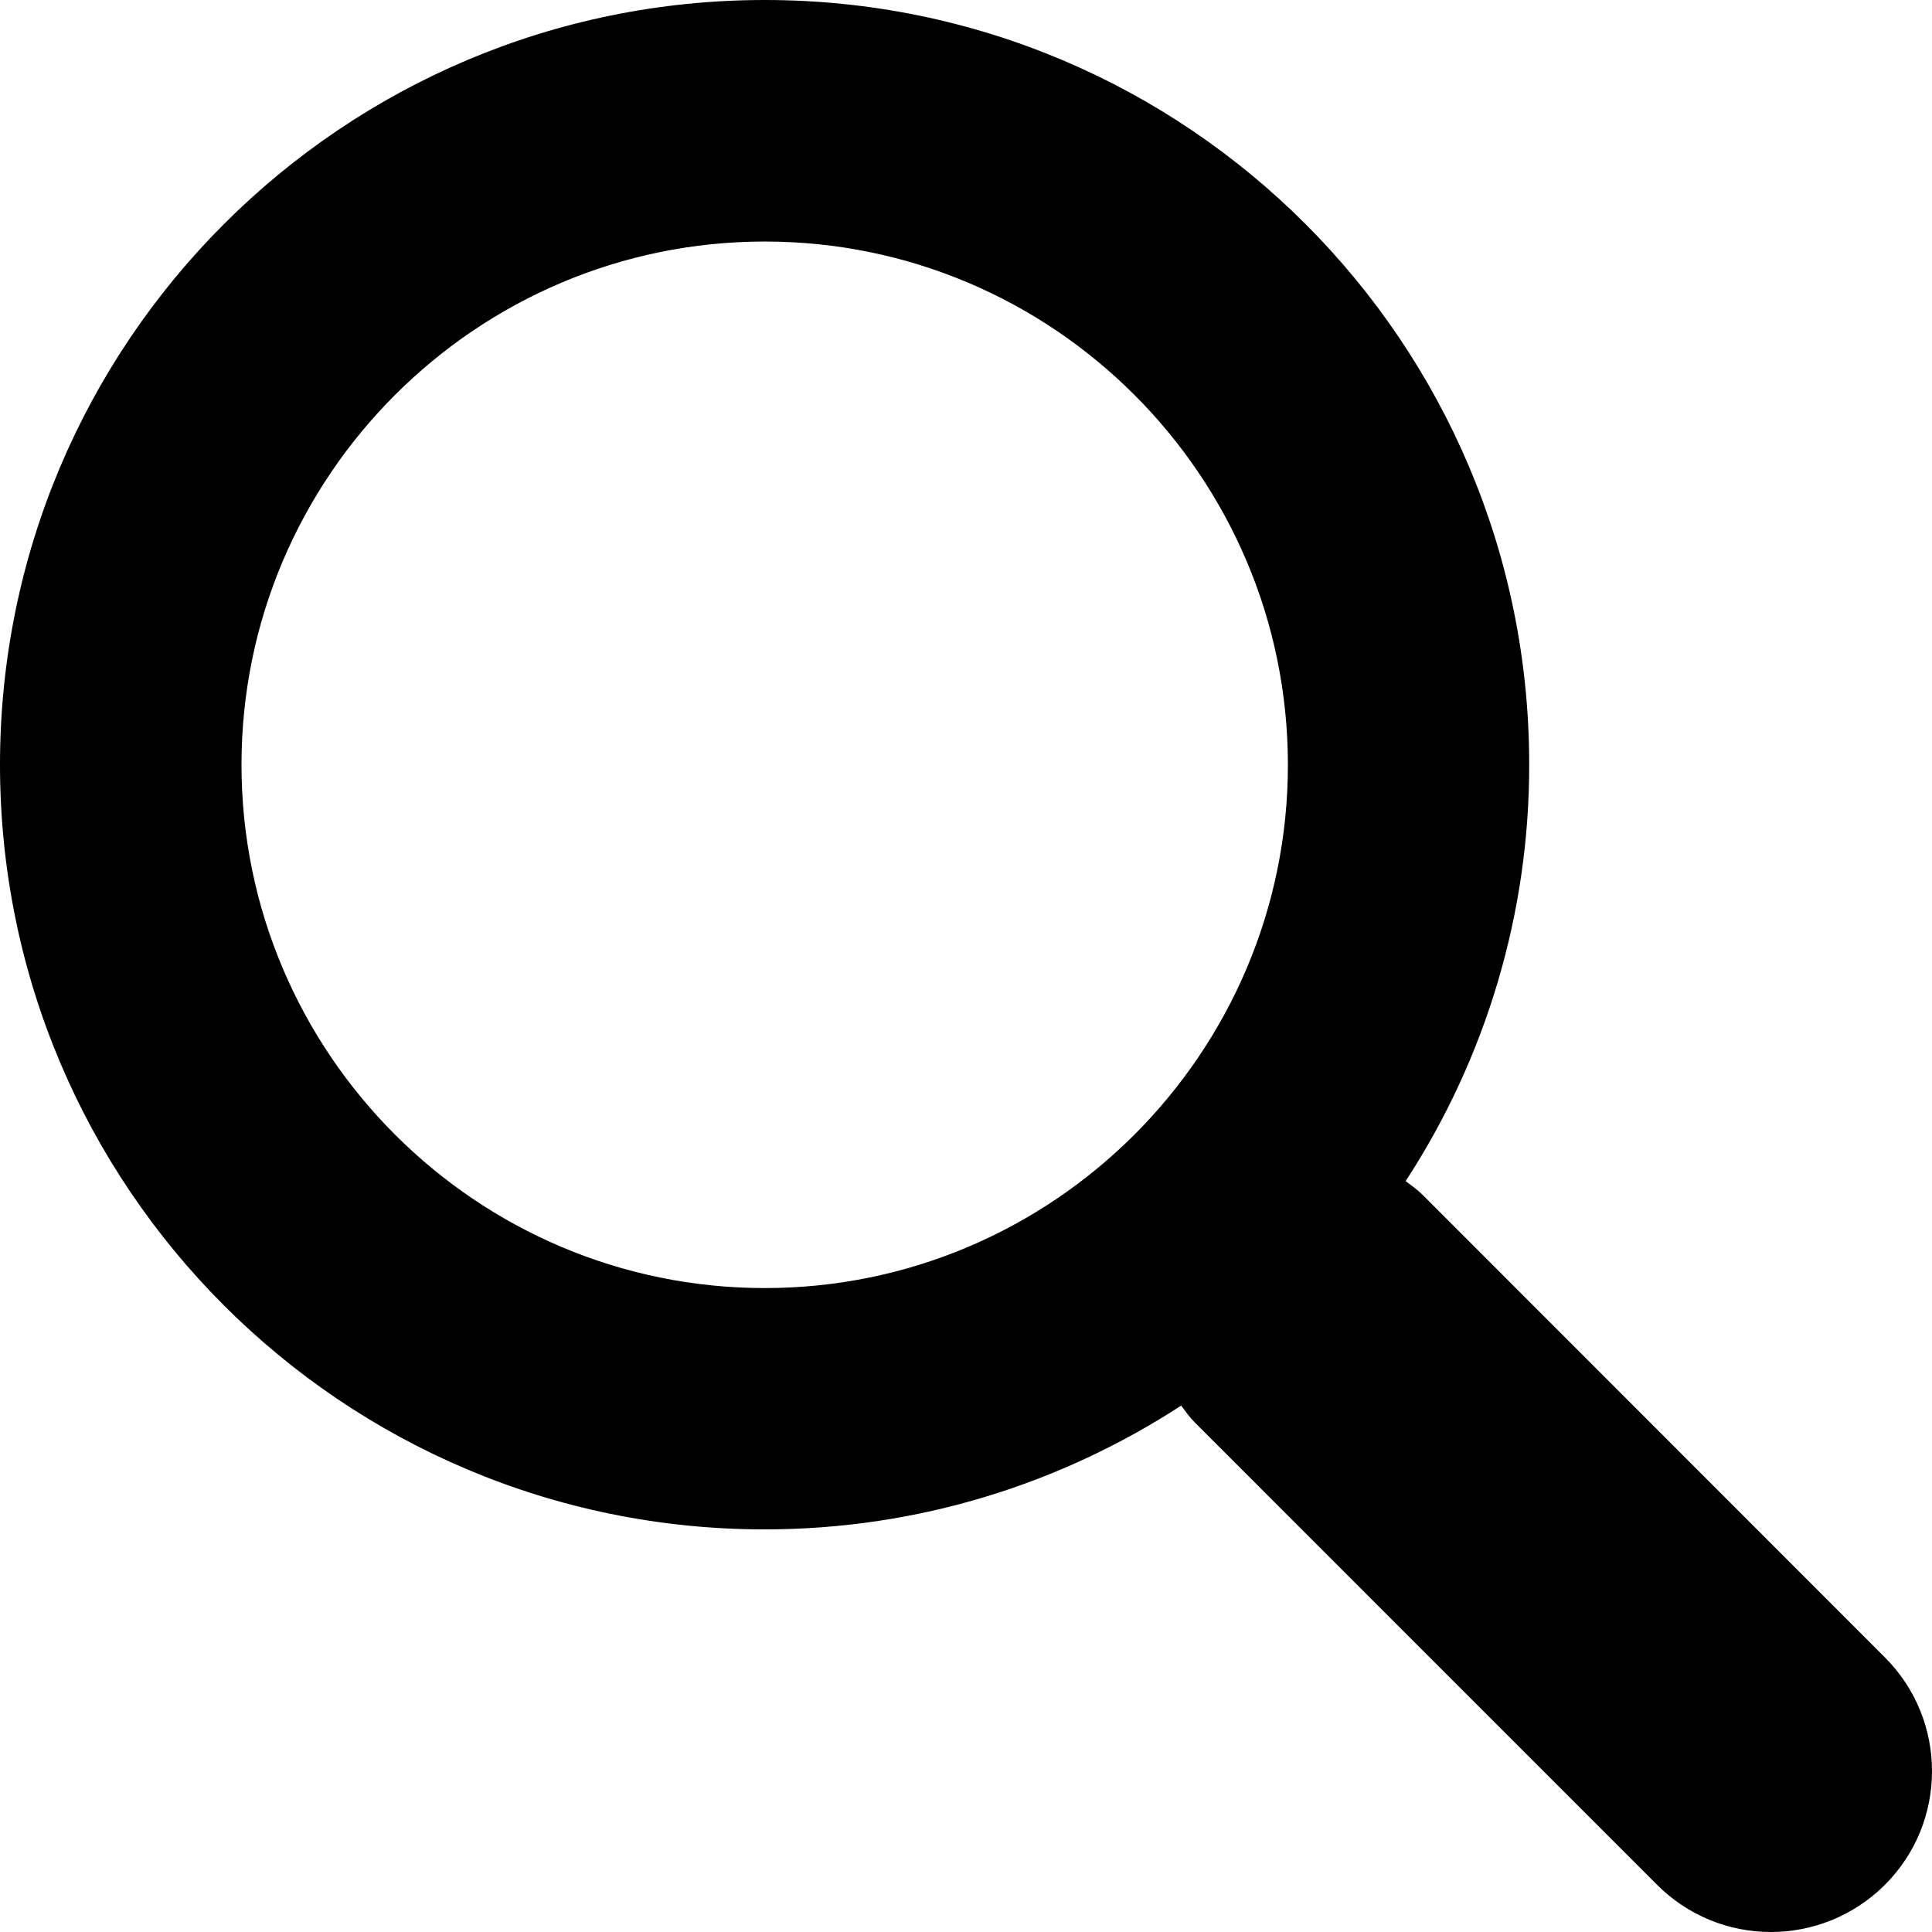
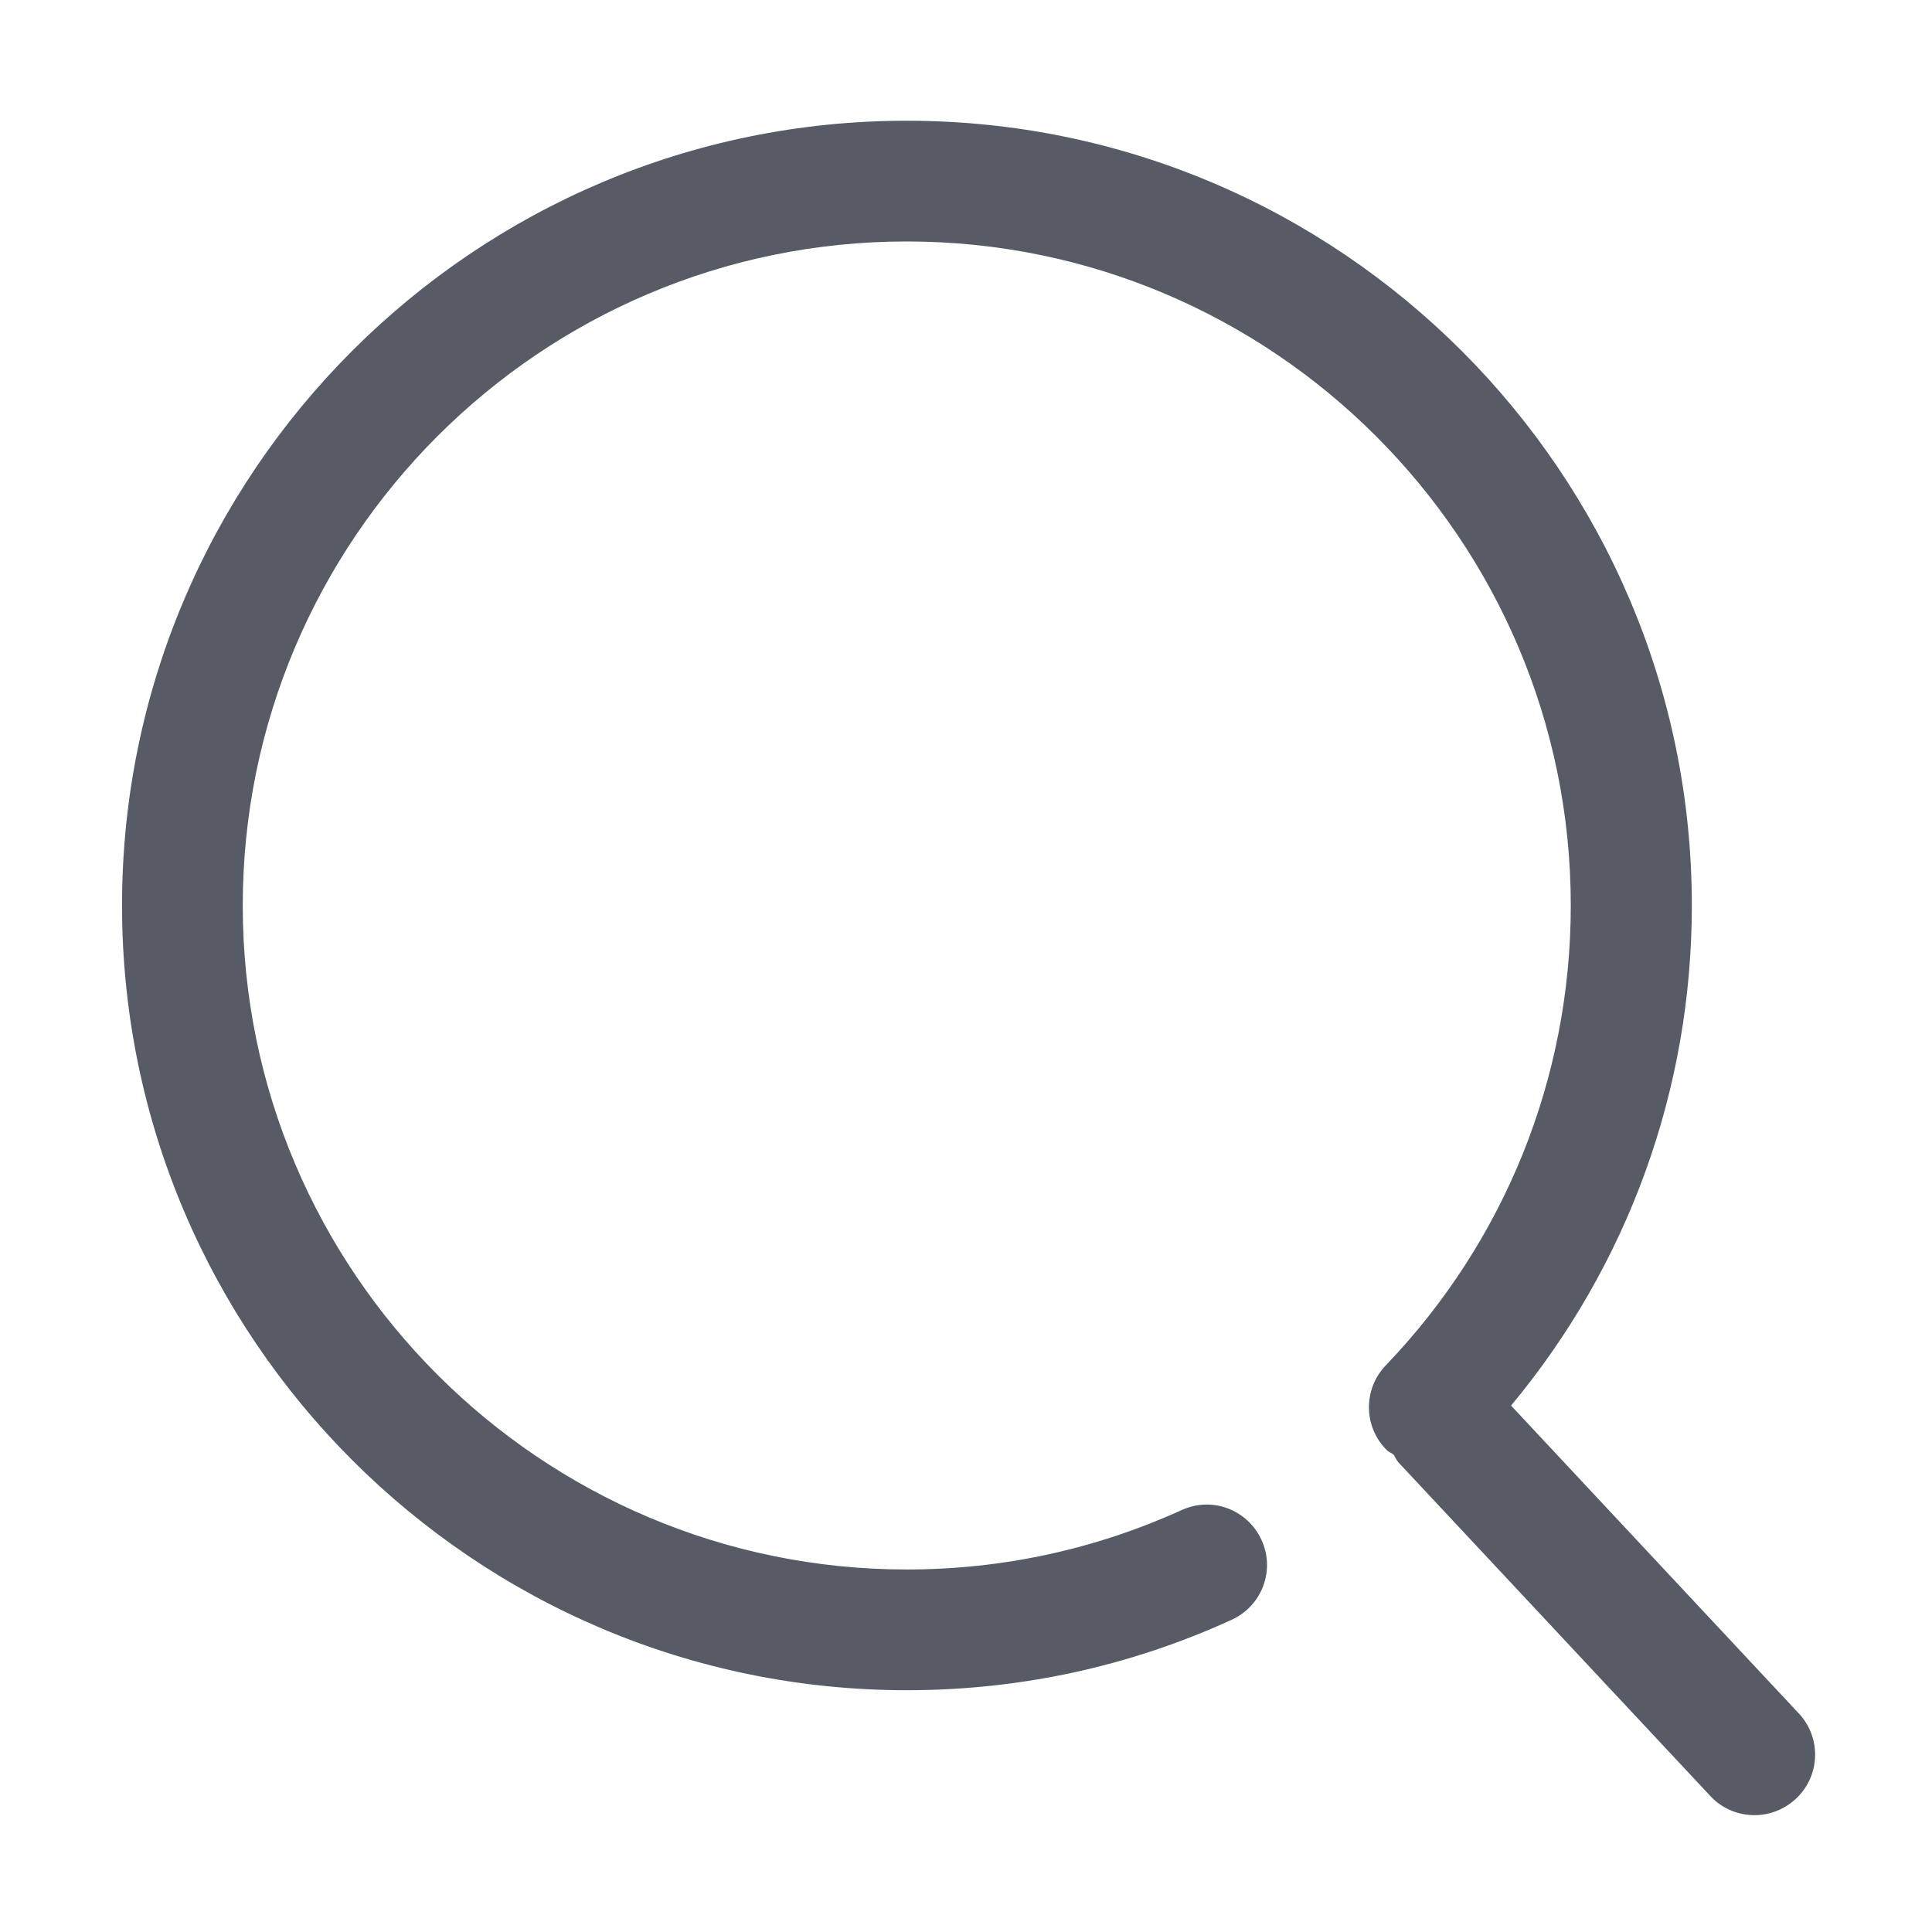
- <svg xmlns="http://www.w3.org/2000/svg" width="128" height="128">
-   <path d="M124.884 109.812L94.256 79.166c-.357-.357-.757-.629-1.129-.914a50.366 50.366 0 0 0 8.186-27.59C101.327 22.689 78.656 0 50.67 0 22.685 0 0 22.688 0 50.663c0 27.989 22.685 50.663 50.656 50.663 10.186 0 19.643-3.03 27.6-8.201.286.385.557.771.9 1.114l30.628 30.632a10.633 10.633 0 0 0 7.543 3.129c2.728 0 5.457-1.043 7.543-3.115 4.171-4.157 4.171-10.915.014-15.073M50.671 85.338C31.557 85.338 16 69.78 16 50.663c0-19.102 15.557-34.661 34.67-34.661 19.115 0 34.657 15.559 34.657 34.675 0 19.102-15.557 34.661-34.656 34.661" />
+ <svg xmlns="http://www.w3.org/2000/svg" t="1688631731213" class="icon" viewBox="0 0 1024 1024" version="1.1" p-id="936" width="200" height="200">
+   <path d="M953.474 908.235l-152.577-163.241c61.925-74.482 95.812-167.37 95.812-265.074 0-229.295-186.635-415.93-416.102-415.93-229.295 0-415.93 186.635-415.93 415.93s186.635 415.93 415.93 415.93c60.033 0 118.002-12.557 172.186-37.327 16.169-7.397 23.222-26.318 15.825-42.315-7.397-16.169-26.318-23.222-42.315-15.825-45.928 20.814-94.952 31.479-145.696 31.479-194.032 0-351.941-157.909-351.941-351.941 0-194.032 157.909-351.941 351.941-351.941 194.032 0 351.941 157.909 351.941 351.941 0 91.339-34.919 177.863-98.048 243.744-12.213 12.729-11.869 33.027 0.86 45.24 1.032 0.86 2.236 1.204 3.268 2.064 0.86 1.204 1.376 2.752 2.408 3.956l165.478 177.003c6.193 6.709 14.793 10.149 23.394 10.149 7.913 0 15.653-2.924 21.846-8.601C964.827 941.433 965.515 921.136 953.474 908.235z" fill="#575B66" p-id="937" />
</svg>
